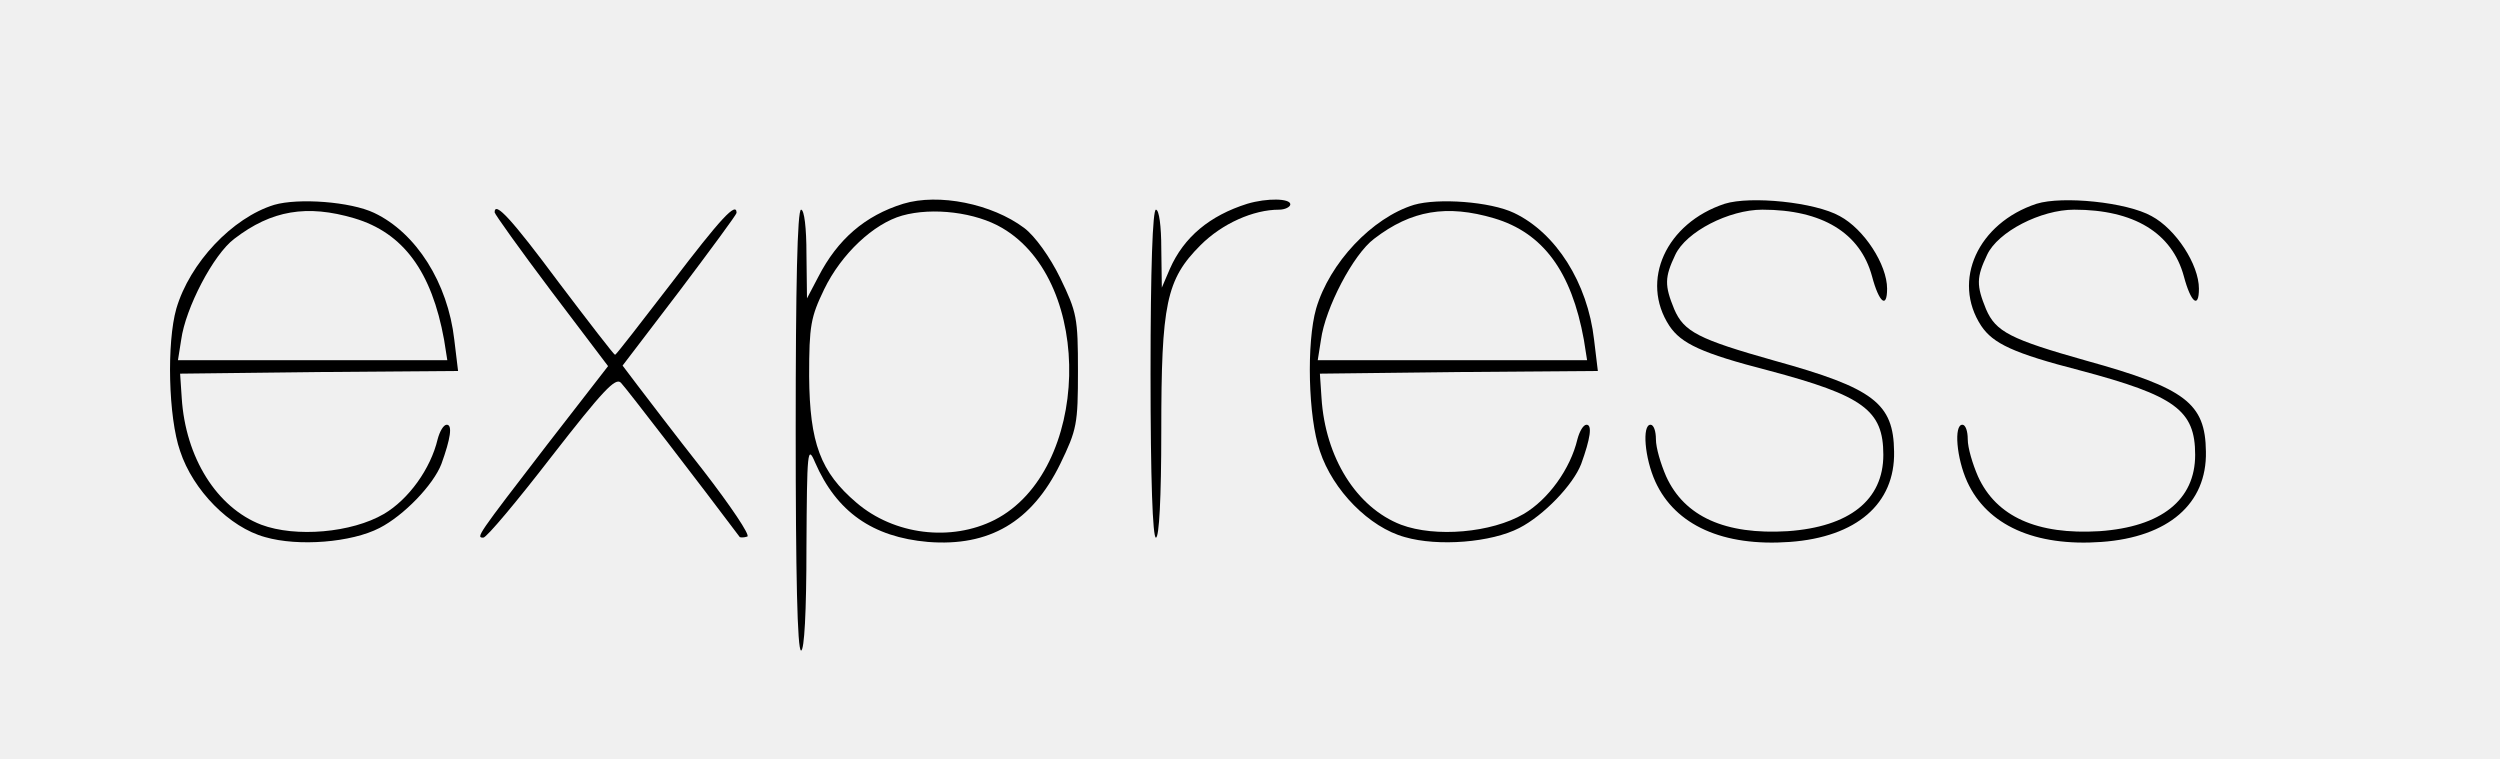
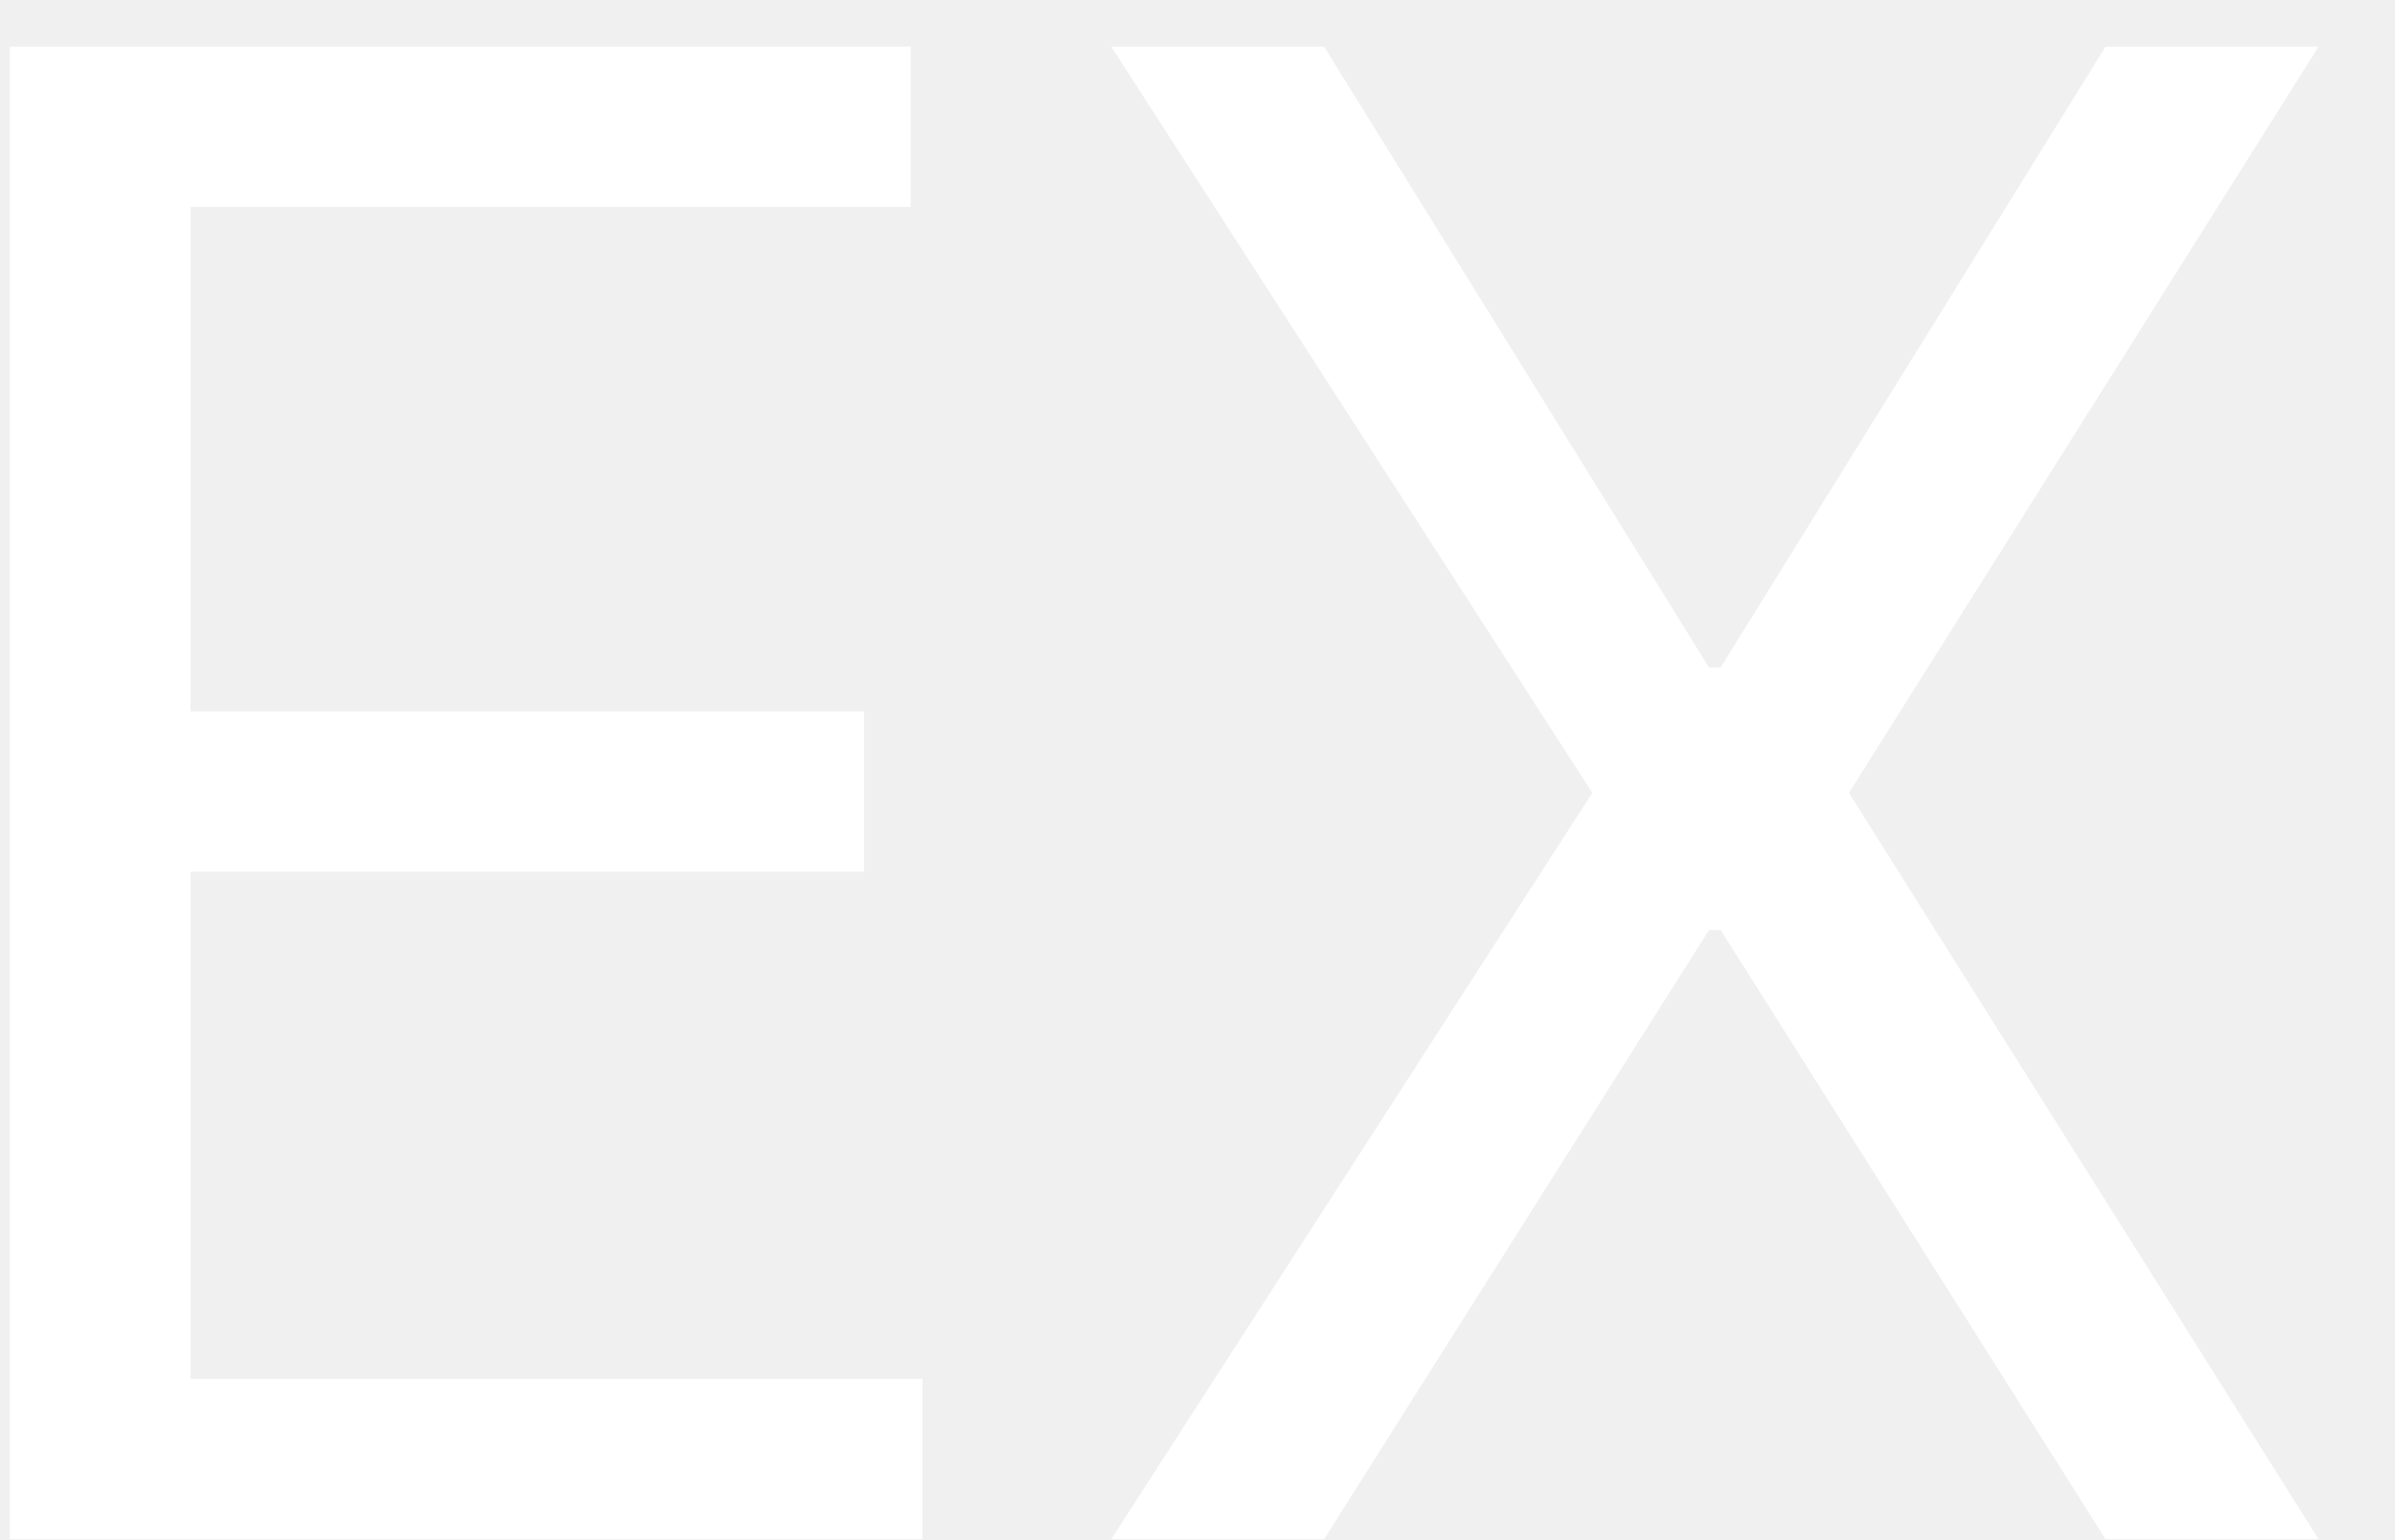
- <svg xmlns="http://www.w3.org/2000/svg" version="1.0" width="465pt" height="141pt" viewBox="0 0 465 141" preserveAspectRatio="xMidYMid meet">
-   <g transform="translate(0,141) scale(0.1,-0.1)" fill="#000000" stroke="none">
-     <path d="M510 1029 c-78 -24 -157 -108 -182 -193 -18 -63 -15 -202 7 -265 24 -73 92 -142 158 -160 62 -18 161 -10 213 17 45 23 100 80 115 119 17 47 21 73 10 73 -6 0 -13 -12 -17 -27 -13 -55 -54 -112 -100 -139 -60 -35 -164 -44 -228 -20 -83 32 -141 125 -148 236 l-3 45 259 3 258 2 -7 58 c-12 106 -71 199 -149 236 -44 21 -141 28 -186 15z m149 -25 c91 -27 144 -99 167 -226 l6 -38 -250 0 -251 0 6 38 c8 59 60 159 99 188 69 53 135 64 223 38z" />
-     <path d="M1680 1031 c-71 -22 -122 -66 -158 -136 l-21 -40 -1 83 c0 48 -4 82 -10 82 -7 0 -10 -143 -10 -410 0 -267 3 -410 10 -410 6 0 10 71 10 193 1 179 2 190 16 157 40 -92 107 -139 210 -148 114 -9 193 37 246 145 31 64 33 74 33 173 0 99 -2 109 -33 173 -19 39 -47 78 -67 93 -60 45 -159 65 -225 45z m184 -45 c173 -101 164 -452 -14 -543 -81 -41 -187 -28 -257 32 -67 57 -87 111 -88 235 0 95 3 110 28 162 32 66 92 122 145 137 57 16 137 6 186 -23z" />
-     <path d="M2320 1031 c-70 -22 -118 -62 -144 -121 l-15 -35 -1 73 c0 41 -4 72 -10 72 -6 0 -10 -108 -10 -305 0 -197 4 -305 10 -305 6 0 10 73 10 198 0 237 9 282 73 346 40 40 98 66 146 66 11 0 21 5 21 10 0 11 -43 12 -80 1z" />
-     <path d="M2630 1029 c-78 -24 -157 -108 -182 -193 -18 -63 -15 -202 7 -265 24 -73 92 -142 158 -160 62 -18 161 -10 213 17 45 23 100 80 115 119 17 47 21 73 10 73 -6 0 -13 -12 -17 -27 -13 -55 -54 -112 -100 -139 -60 -35 -164 -44 -228 -20 -83 32 -141 125 -148 236 l-3 45 259 3 258 2 -7 58 c-12 106 -71 199 -149 236 -44 21 -141 28 -186 15z m149 -25 c91 -27 144 -99 167 -226 l6 -38 -250 0 -251 0 6 38 c8 59 60 159 99 188 69 53 135 64 223 38z" />
-     <path d="M3208 1031 c-109 -36 -158 -143 -103 -227 22 -33 60 -51 184 -83 177 -47 214 -74 214 -157 0 -84 -63 -134 -178 -142 -116 -7 -192 27 -226 102 -10 23 -19 53 -19 69 0 15 -4 27 -10 27 -16 0 -11 -62 9 -106 37 -81 126 -121 250 -112 124 9 196 71 194 168 -1 90 -38 118 -222 169 -142 40 -169 54 -187 96 -18 44 -18 59 2 101 20 43 100 84 162 84 111 0 182 -43 204 -124 13 -49 28 -61 28 -23 0 45 -43 111 -88 135 -46 26 -166 38 -214 23z" />
-     <path d="M3788 1031 c-109 -36 -158 -143 -103 -227 22 -33 60 -51 184 -83 177 -47 214 -74 214 -157 0 -84 -63 -134 -178 -142 -116 -7 -192 27 -226 102 -10 23 -19 53 -19 69 0 15 -4 27 -10 27 -16 0 -11 -62 9 -106 37 -81 126 -121 250 -112 124 9 196 71 194 168 -1 90 -38 118 -222 169 -142 40 -169 54 -187 96 -18 44 -18 59 2 101 20 43 100 84 162 84 111 0 182 -43 204 -124 13 -49 28 -61 28 -23 0 45 -43 111 -88 135 -46 26 -166 38 -214 23z" />
-     <path d="M920 1015 c0 -3 47 -69 105 -146 l106 -140 -114 -147 c-130 -169 -132 -172 -118 -172 6 0 63 68 127 151 95 122 119 148 129 137 9 -9 152 -195 221 -287 2 -1 8 -1 14 1 6 2 -31 57 -82 123 -52 66 -106 137 -122 158 l-28 37 106 139 c58 77 106 142 106 145 0 22 -30 -11 -120 -129 -57 -74 -104 -135 -106 -135 -2 0 -49 61 -105 135 -87 117 -119 152 -119 130z" />
-   </g>
+ <svg xmlns="http://www.w3.org/2000/svg" width="14" height="9" viewBox="0 0 14 9" fill="none">
+   <path d="M0.057 9V0.273H5.324V1.21H1.114V4.159H5.051V5.097H1.114V8.062H5.392V9H0.057ZM7.74 0.273L9.99 3.903H10.058L12.308 0.273H13.553L10.808 4.636L13.553 9H12.308L10.058 5.438H9.99L7.74 9H6.496L9.308 4.636L6.496 0.273H7.74Z" fill="white" />
</svg>
